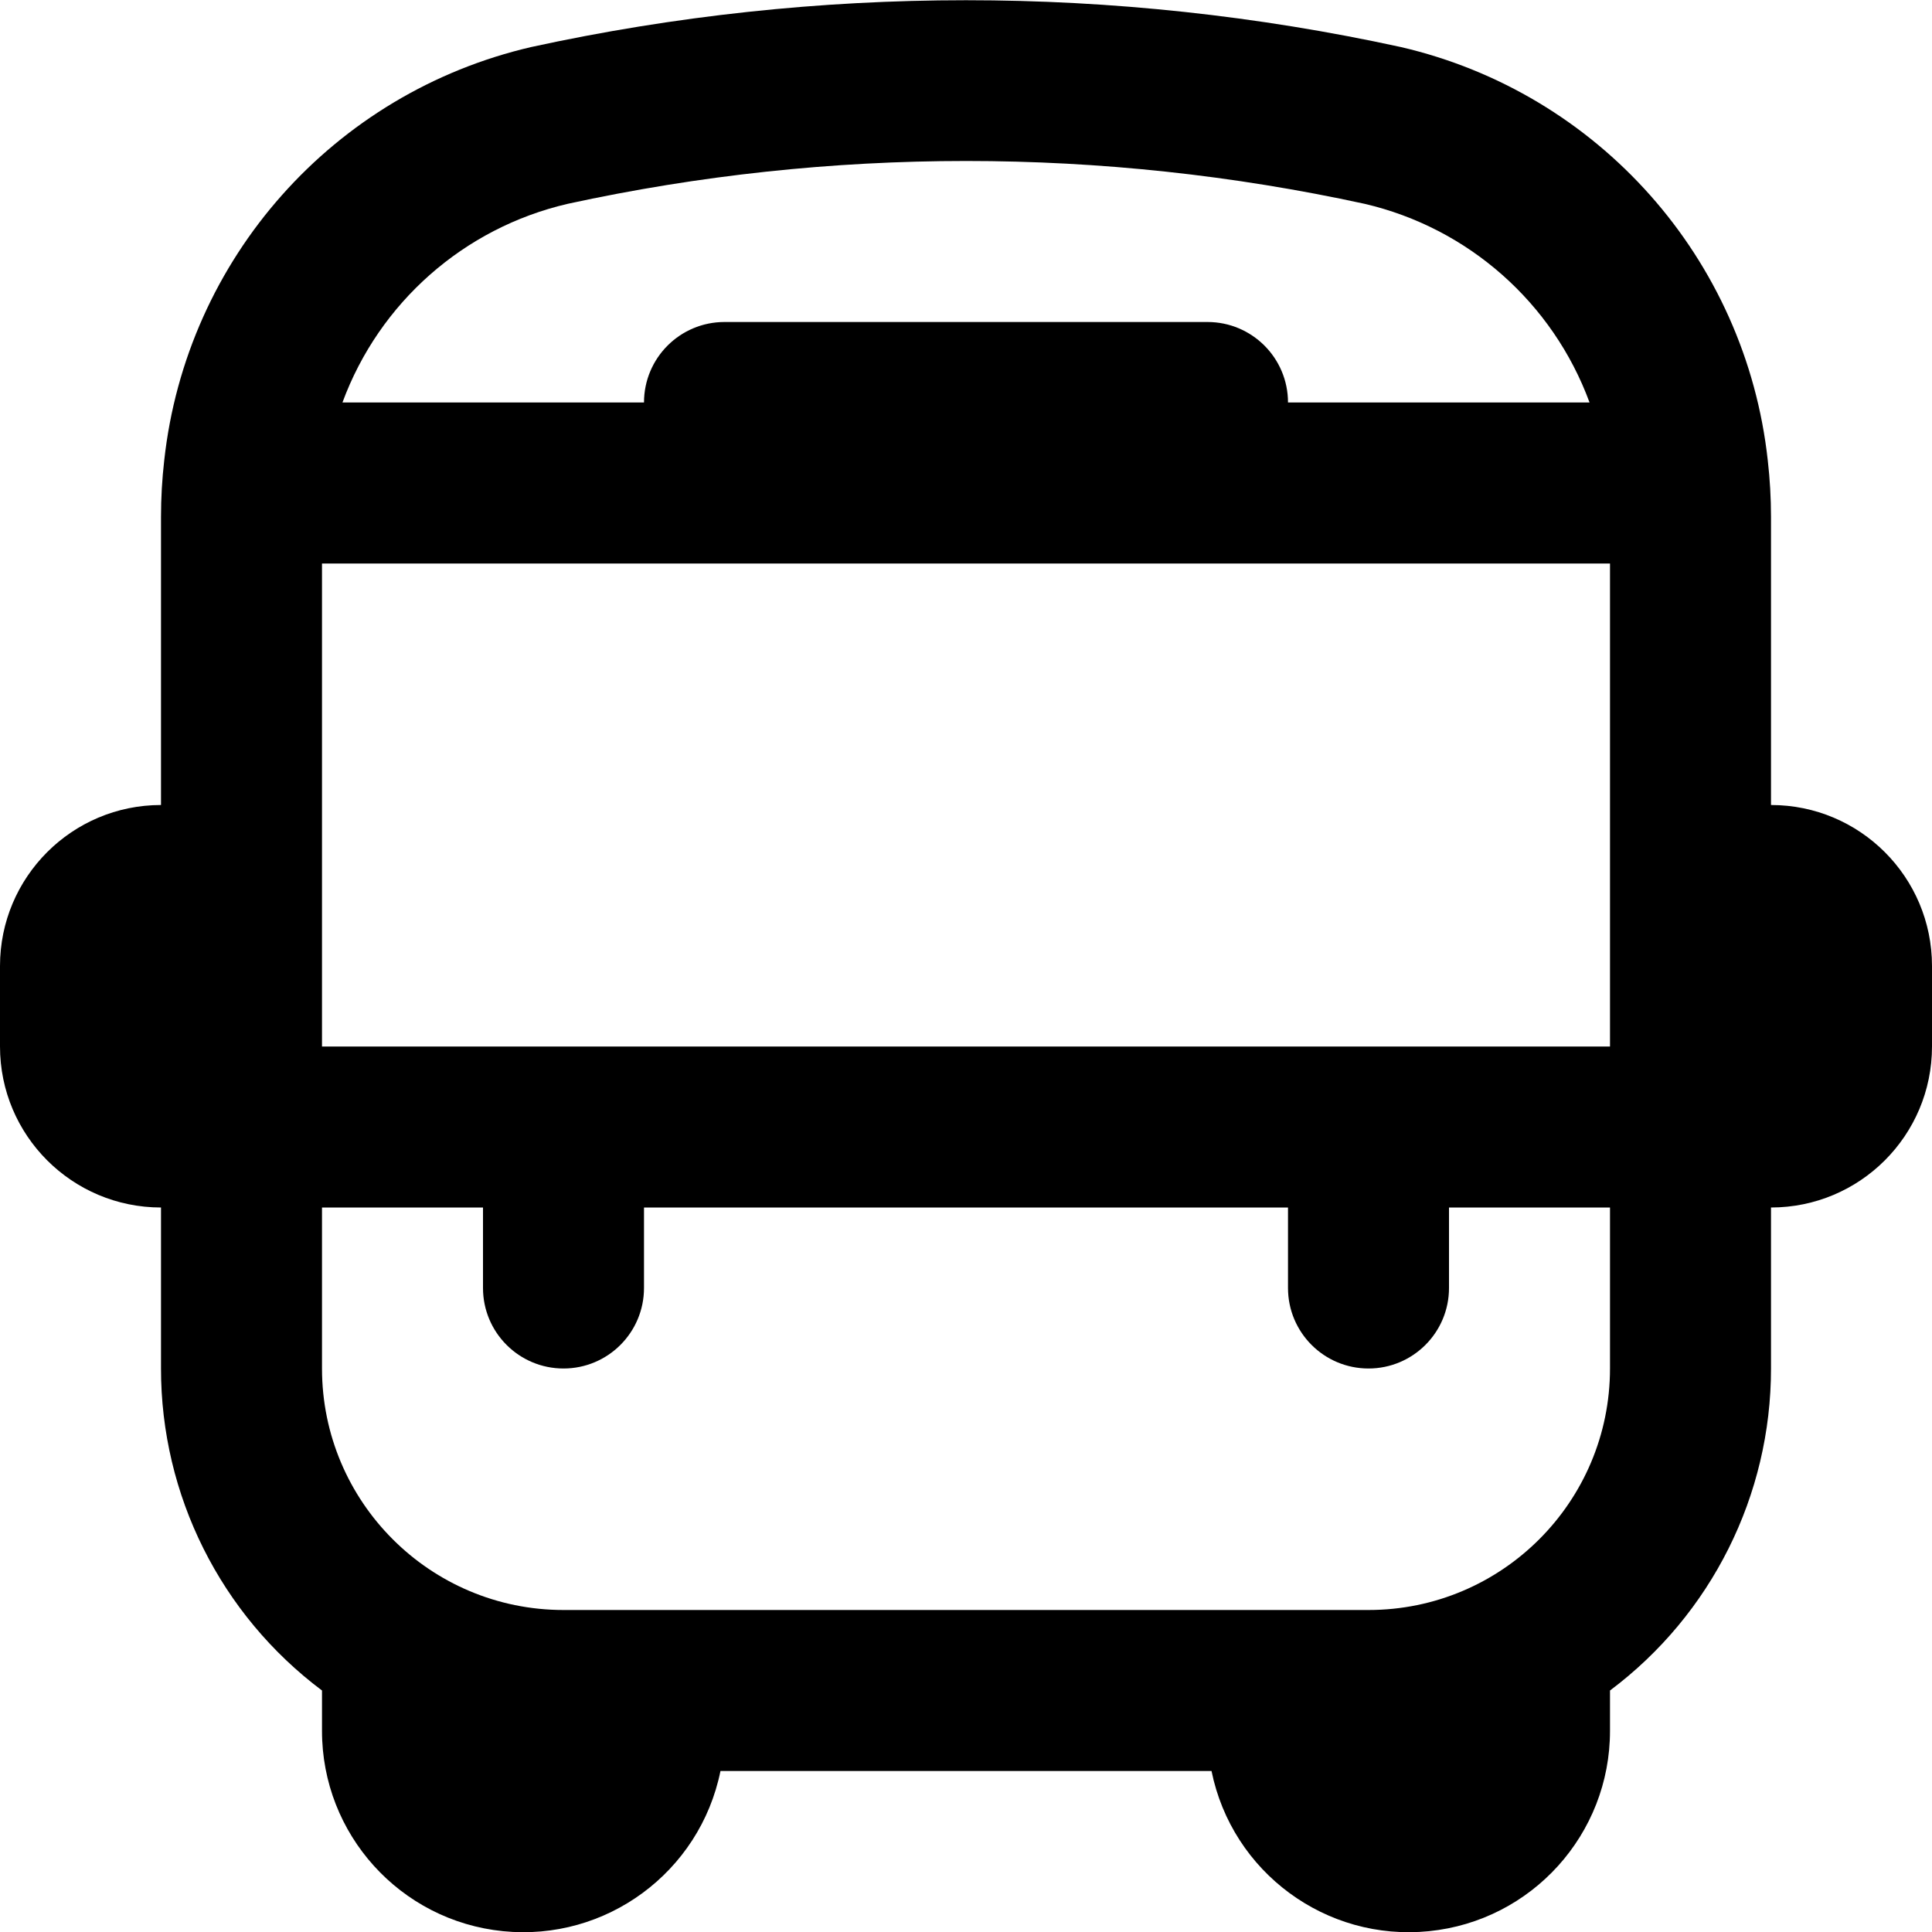
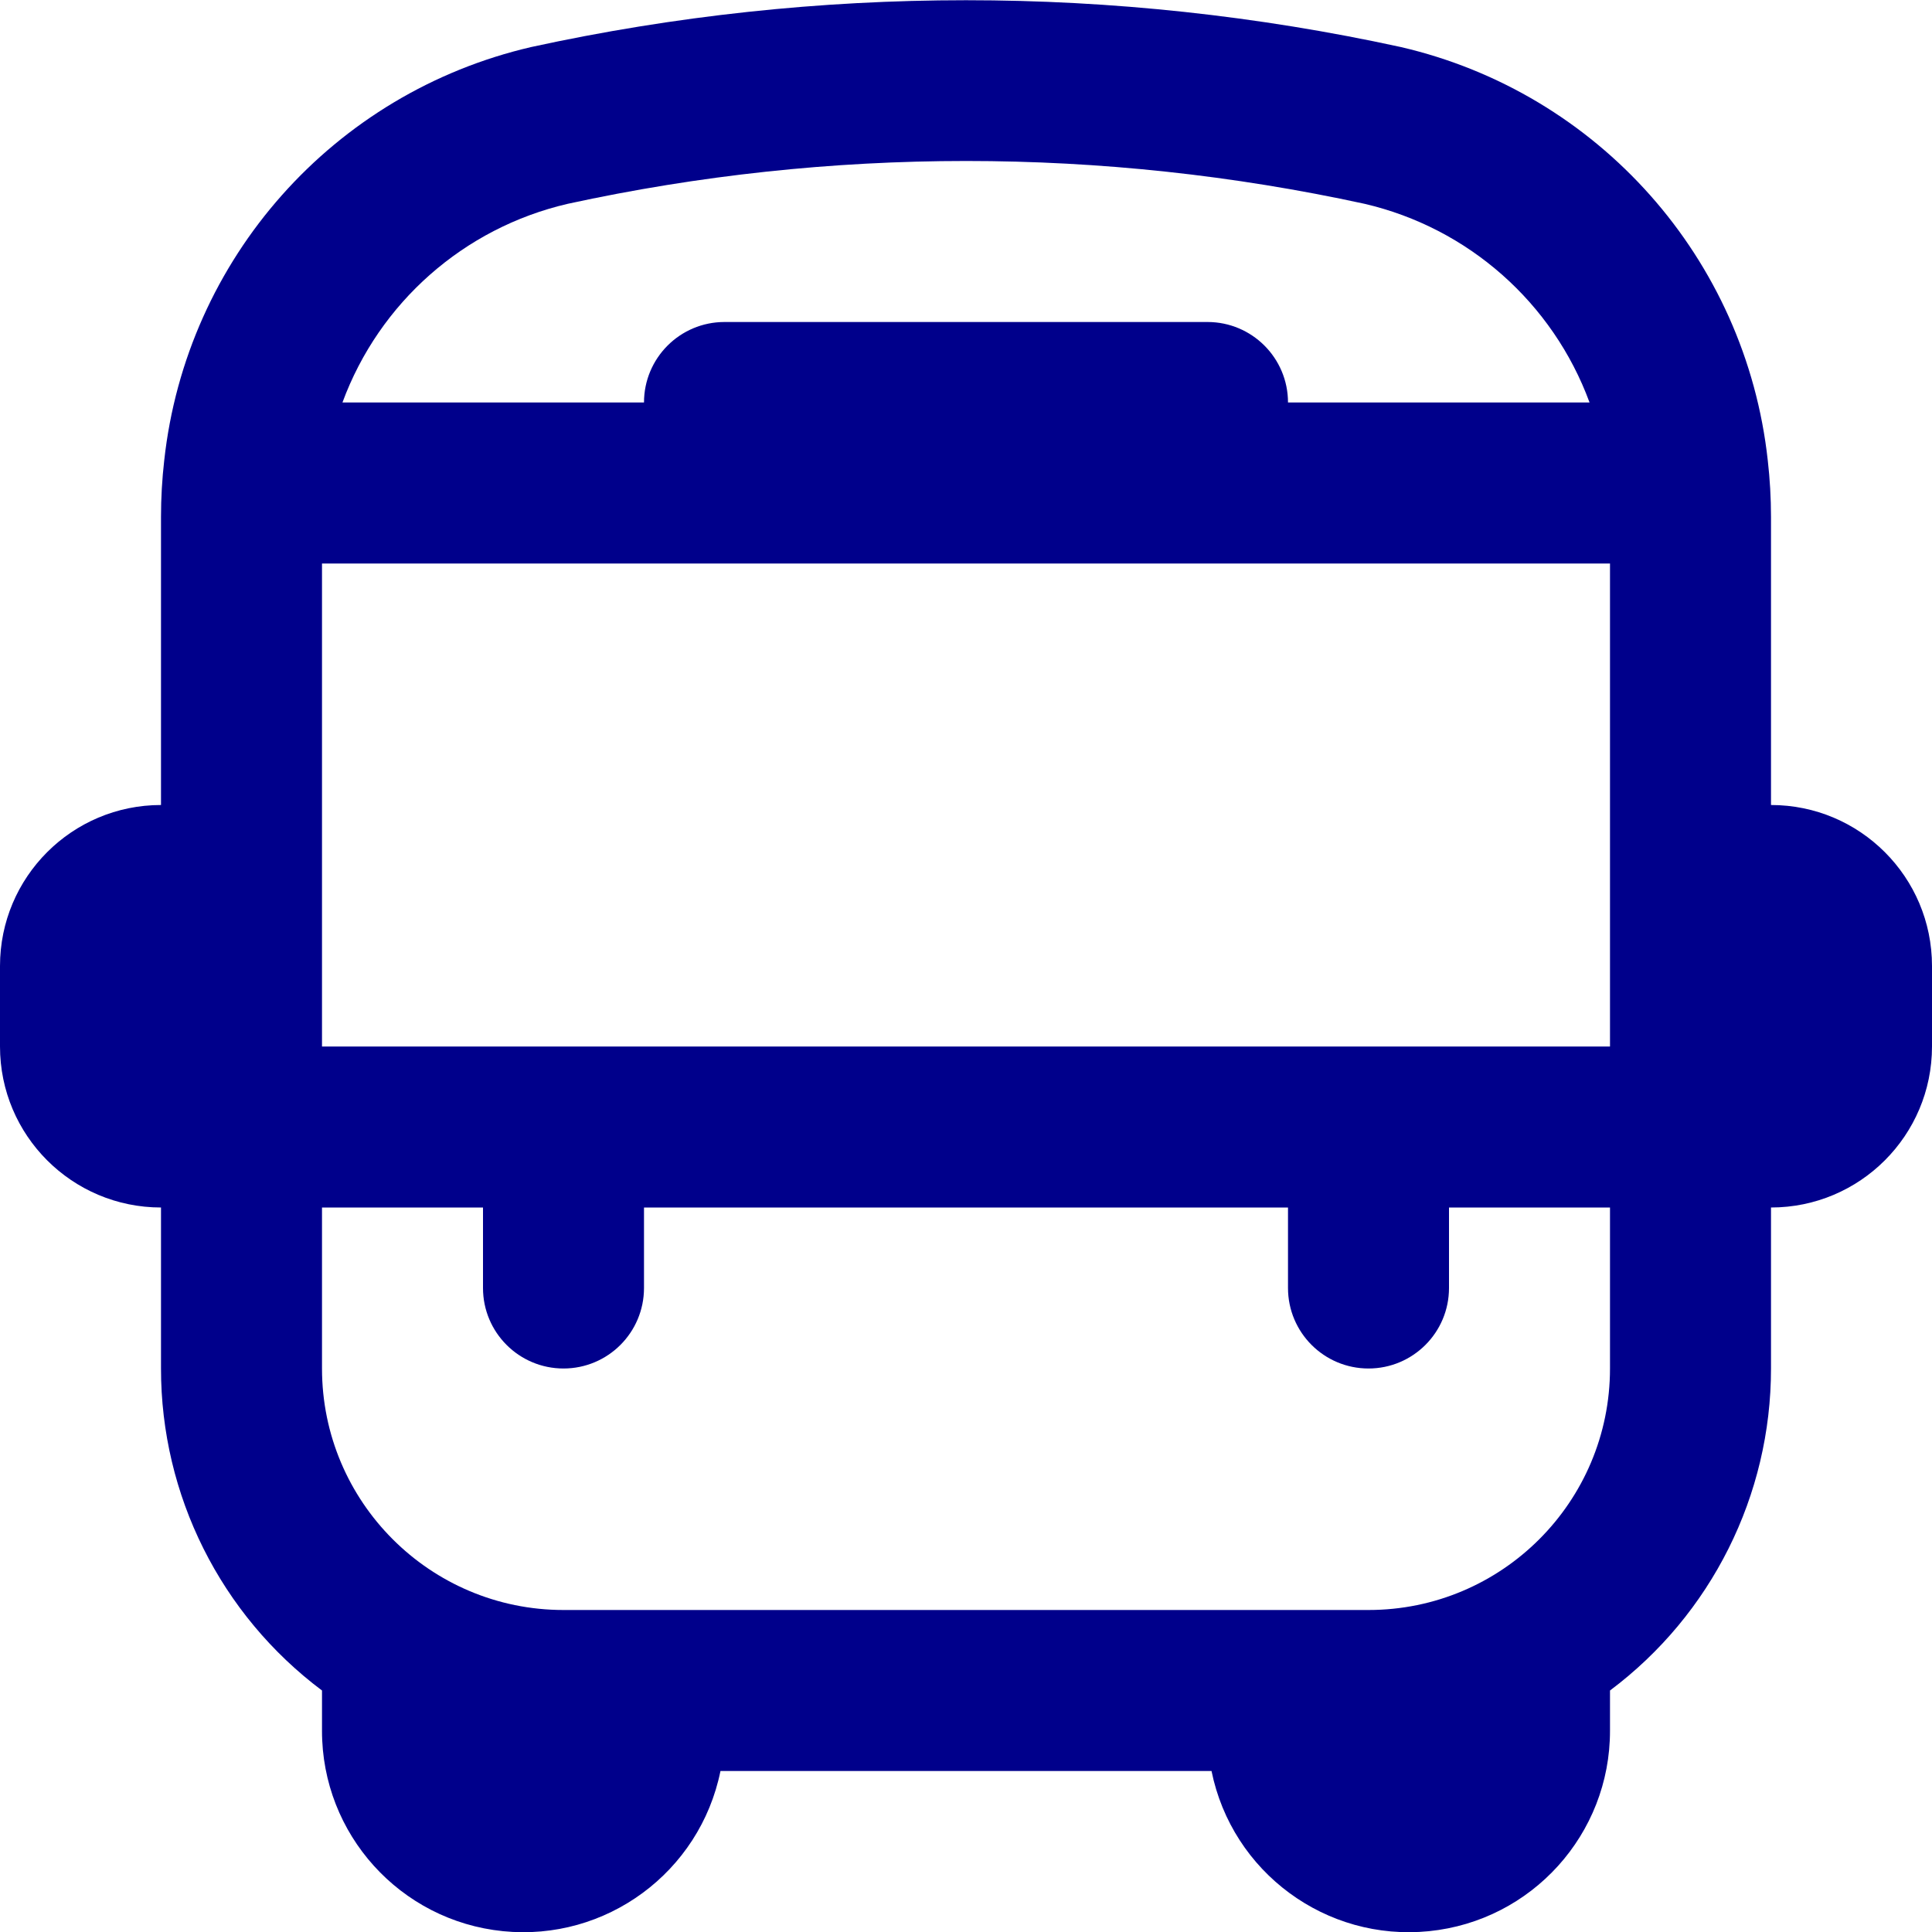
- <svg xmlns="http://www.w3.org/2000/svg" id="Layer_1" data-name="Layer 1" viewBox="0 0 24 24" width="512" height="512">
+ <svg xmlns="http://www.w3.org/2000/svg" id="Layer_1" data-name="Layer 1" viewBox="0 0 24 24" width="512" height="512" fill="darkblue">
  <path d="M22,10V6.42a6.168,6.168,0,0,0-.04-.7A5.933,5.933,0,0,0,17.4.584a25.374,25.374,0,0,0-10.8,0A5.934,5.934,0,0,0,2.04,5.72a6.168,6.168,0,0,0-.04.7V10a2,2,0,0,0-2,2v1a2,2,0,0,0,2,2v2a4.994,4.994,0,0,0,2,4v.5a2.5,2.5,0,0,0,4.95.5h6.1A2.5,2.5,0,0,0,20,21.5V21a4.994,4.994,0,0,0,2-4V15a2,2,0,0,0,2-2V12A2,2,0,0,0,22,10ZM4,13V7H20v6ZM7.052,2.532a23.287,23.287,0,0,1,9.9,0A3.927,3.927,0,0,1,19.746,5H16a1,1,0,0,0-1-1H9A1,1,0,0,0,8,5H4.254A3.927,3.927,0,0,1,7.052,2.532ZM17,20H7a3,3,0,0,1-3-3V15H6v1a1,1,0,0,0,2,0V15h8v1a1,1,0,0,0,2,0V15h2v2A3,3,0,0,1,17,20Z" />
</svg>
